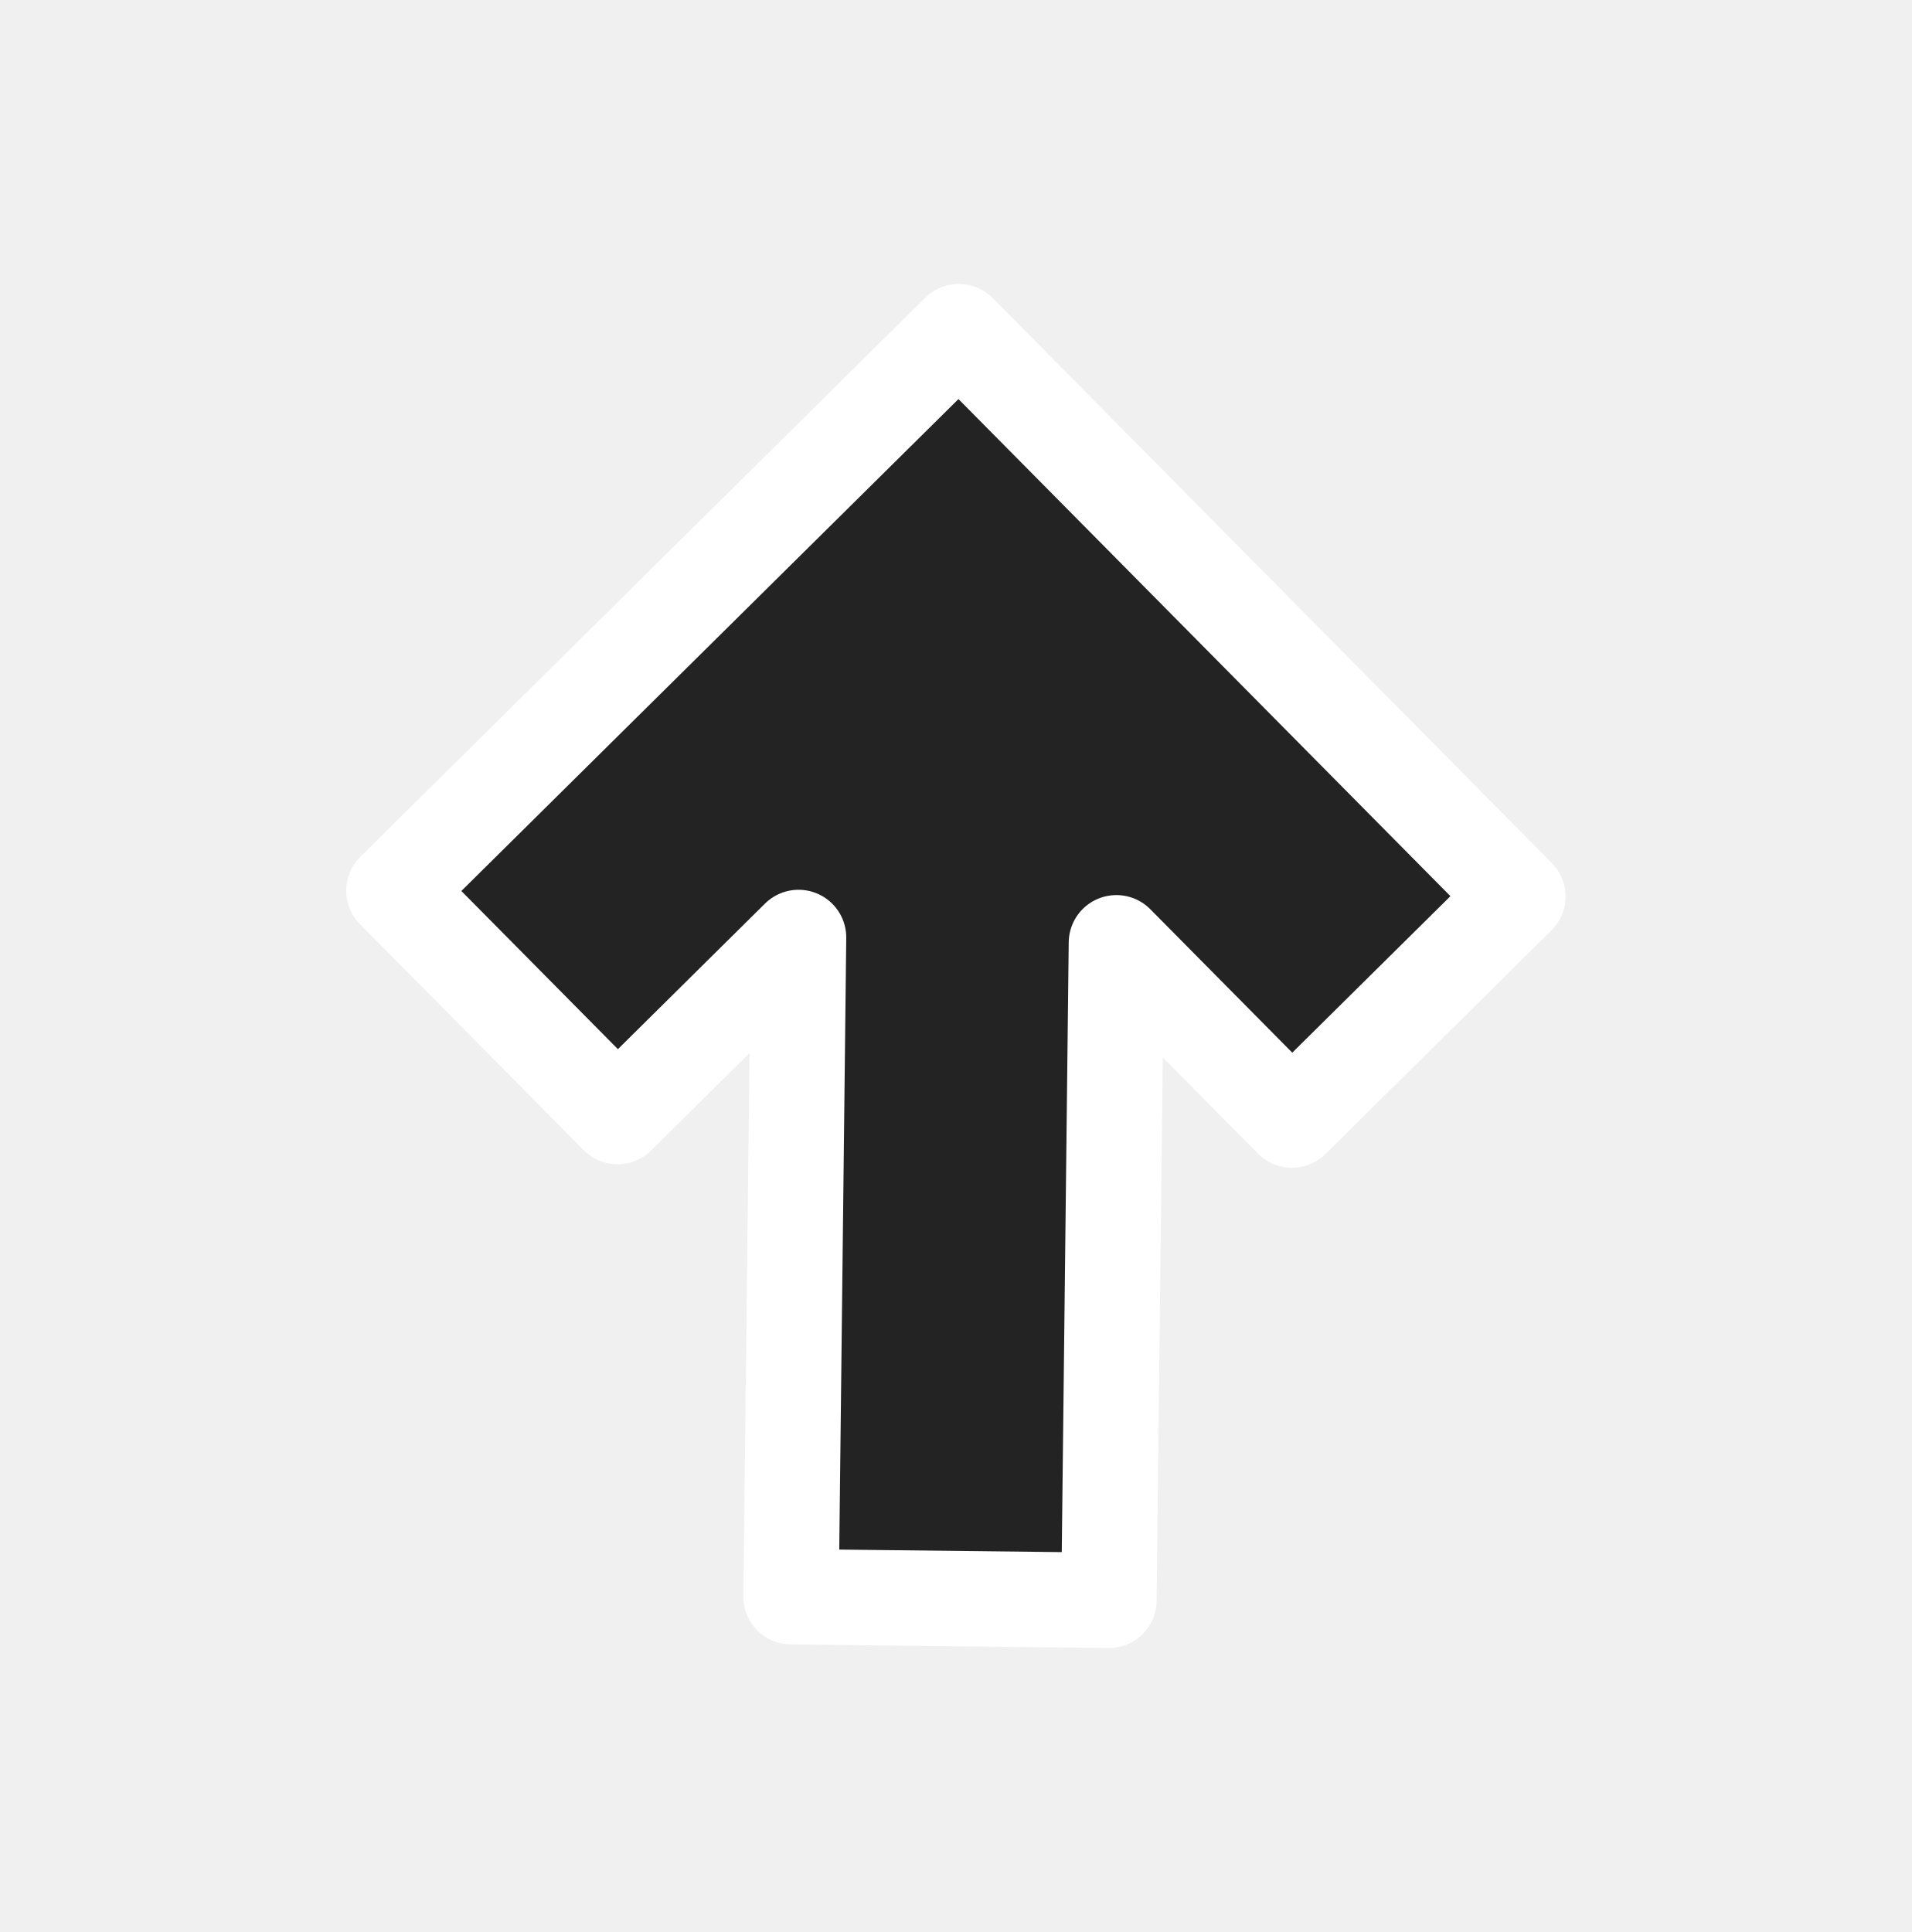
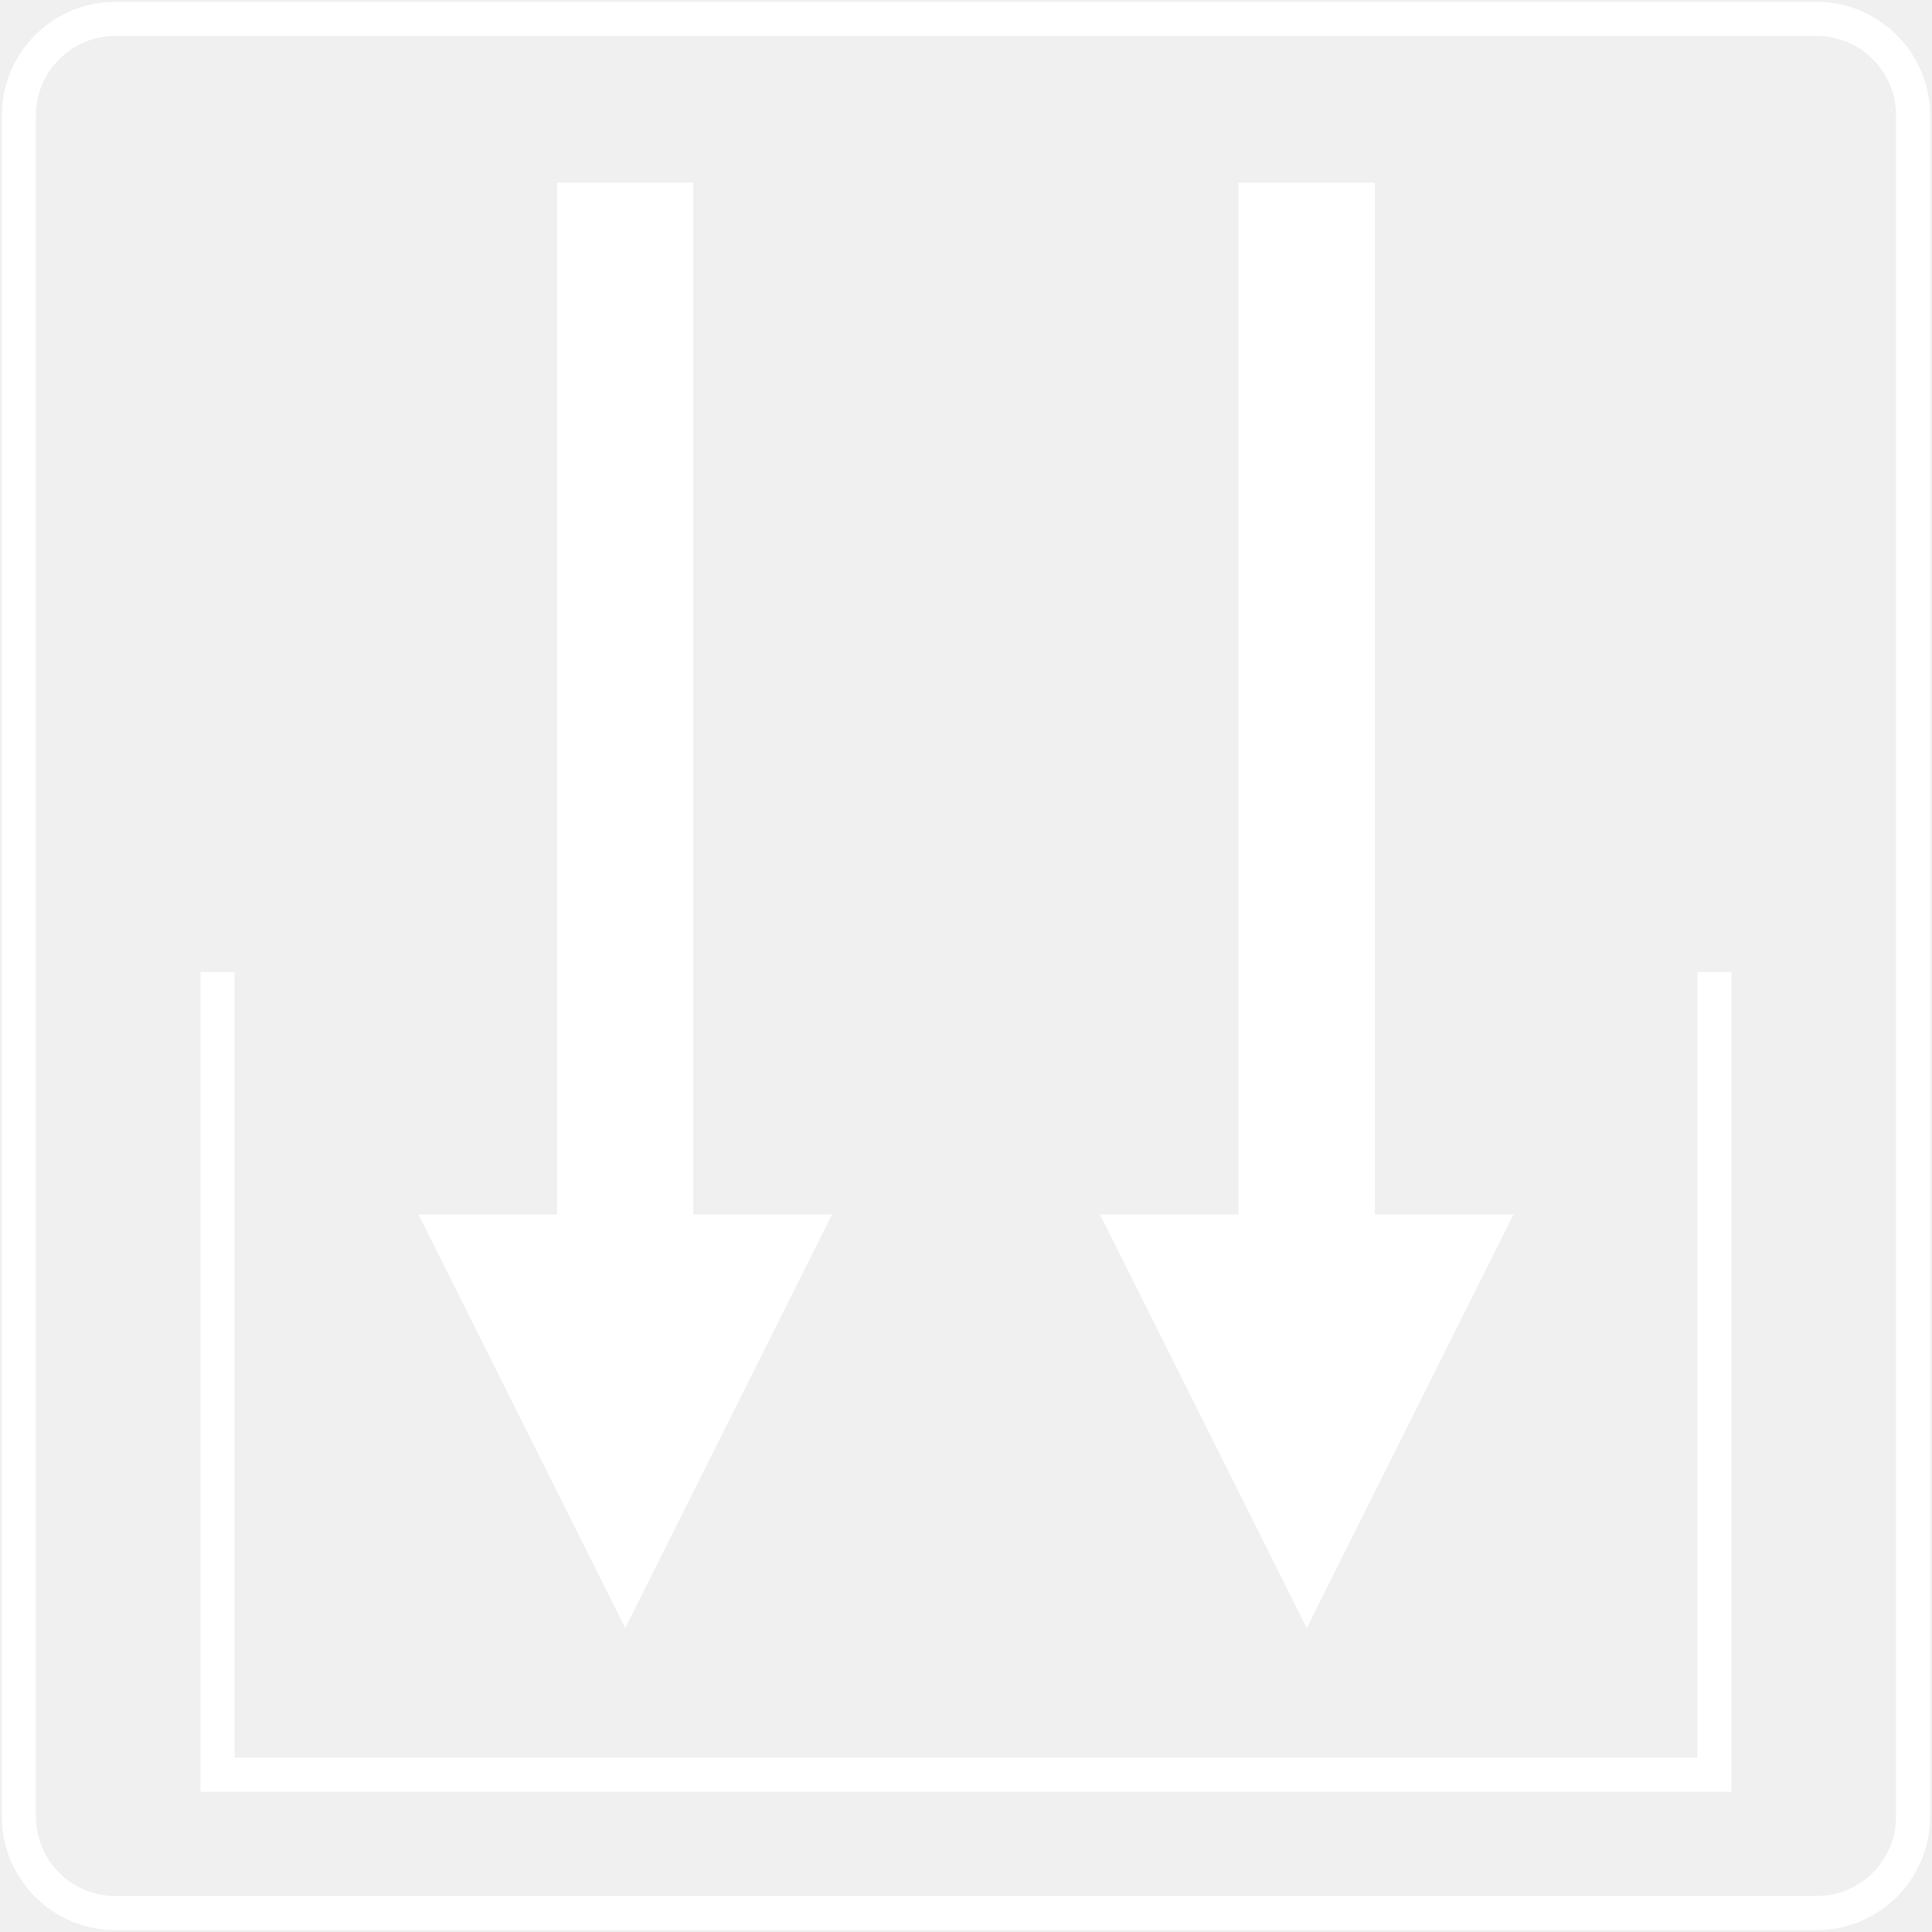
- <svg xmlns="http://www.w3.org/2000/svg" width="60.138" height="60.777" viewBox="0 0 60.138 60.777" id="svg4160" version="1.1">
-   <defs id="defs4162" />
-   <g id="layer2" style="display:inline" transform="translate(-3.532845,2.263642)">
-     <path style="fill:#232323;fill-opacity:1;fill-rule:evenodd;stroke:#FFFFFF;stroke-width:3;stroke-linecap:butt;stroke-linejoin:round;stroke-miterlimit:4;stroke-dasharray:none;stroke-opacity:1" d="M 51.28,25.939 33.694,8.169 15.924,25.754 l 7.035,7.108 5.694,-5.635 -0.237,20.739 9.999,0.114 0.236,-20.686 5.521,5.579 z" id="path7561-4-3" />
+ <svg xmlns="http://www.w3.org/2000/svg" version="1.1" x="0px" y="0px" viewBox="0 0 56.693 56.693" style="enable-background:new 0 0 56.693 56.693;" xml:space="preserve">
+   <g id="load">
+     <line style="fill:none;stroke:#FFFFFF;stroke-width:4;stroke-miterlimit:10;" x1="18.346" y1="37.193" x2="18.346" y2="5.363" />
+     <polygon style="fill:#FFFFFF;" points="18.346,47.775 18.346,47.775 12.278,35.637 24.415,35.637  " />
+     <path style="fill:none;stroke:#FFFFFF;stroke-miterlimit:10;" d="M53.304,56.138H3.389c-1.566,0-2.835-1.269-2.835-2.835V3.389   c0-1.566,1.269-2.835,2.835-2.835h49.914c1.566,0,2.835,1.269,2.835,2.835v49.914C56.138,54.869,54.869,56.138,53.304,56.138z" />
+     <polyline style="fill:none;stroke:#FFFFFF;stroke-miterlimit:10;" points="6.383,28.523 6.383,52.079 50.309,52.079 50.309,28.523     " />
+     <line style="fill:none;stroke:#FFFFFF;stroke-width:4;stroke-miterlimit:10;" x1="38.346" y1="37.193" x2="38.346" y2="5.363" />
+     <polygon style="fill:#FFFFFF;" points="38.346,47.775 38.346,47.775 32.278,35.637 44.415,35.637  " />
  </g>
+   <g id="Layer_1">
+ </g>
</svg>
